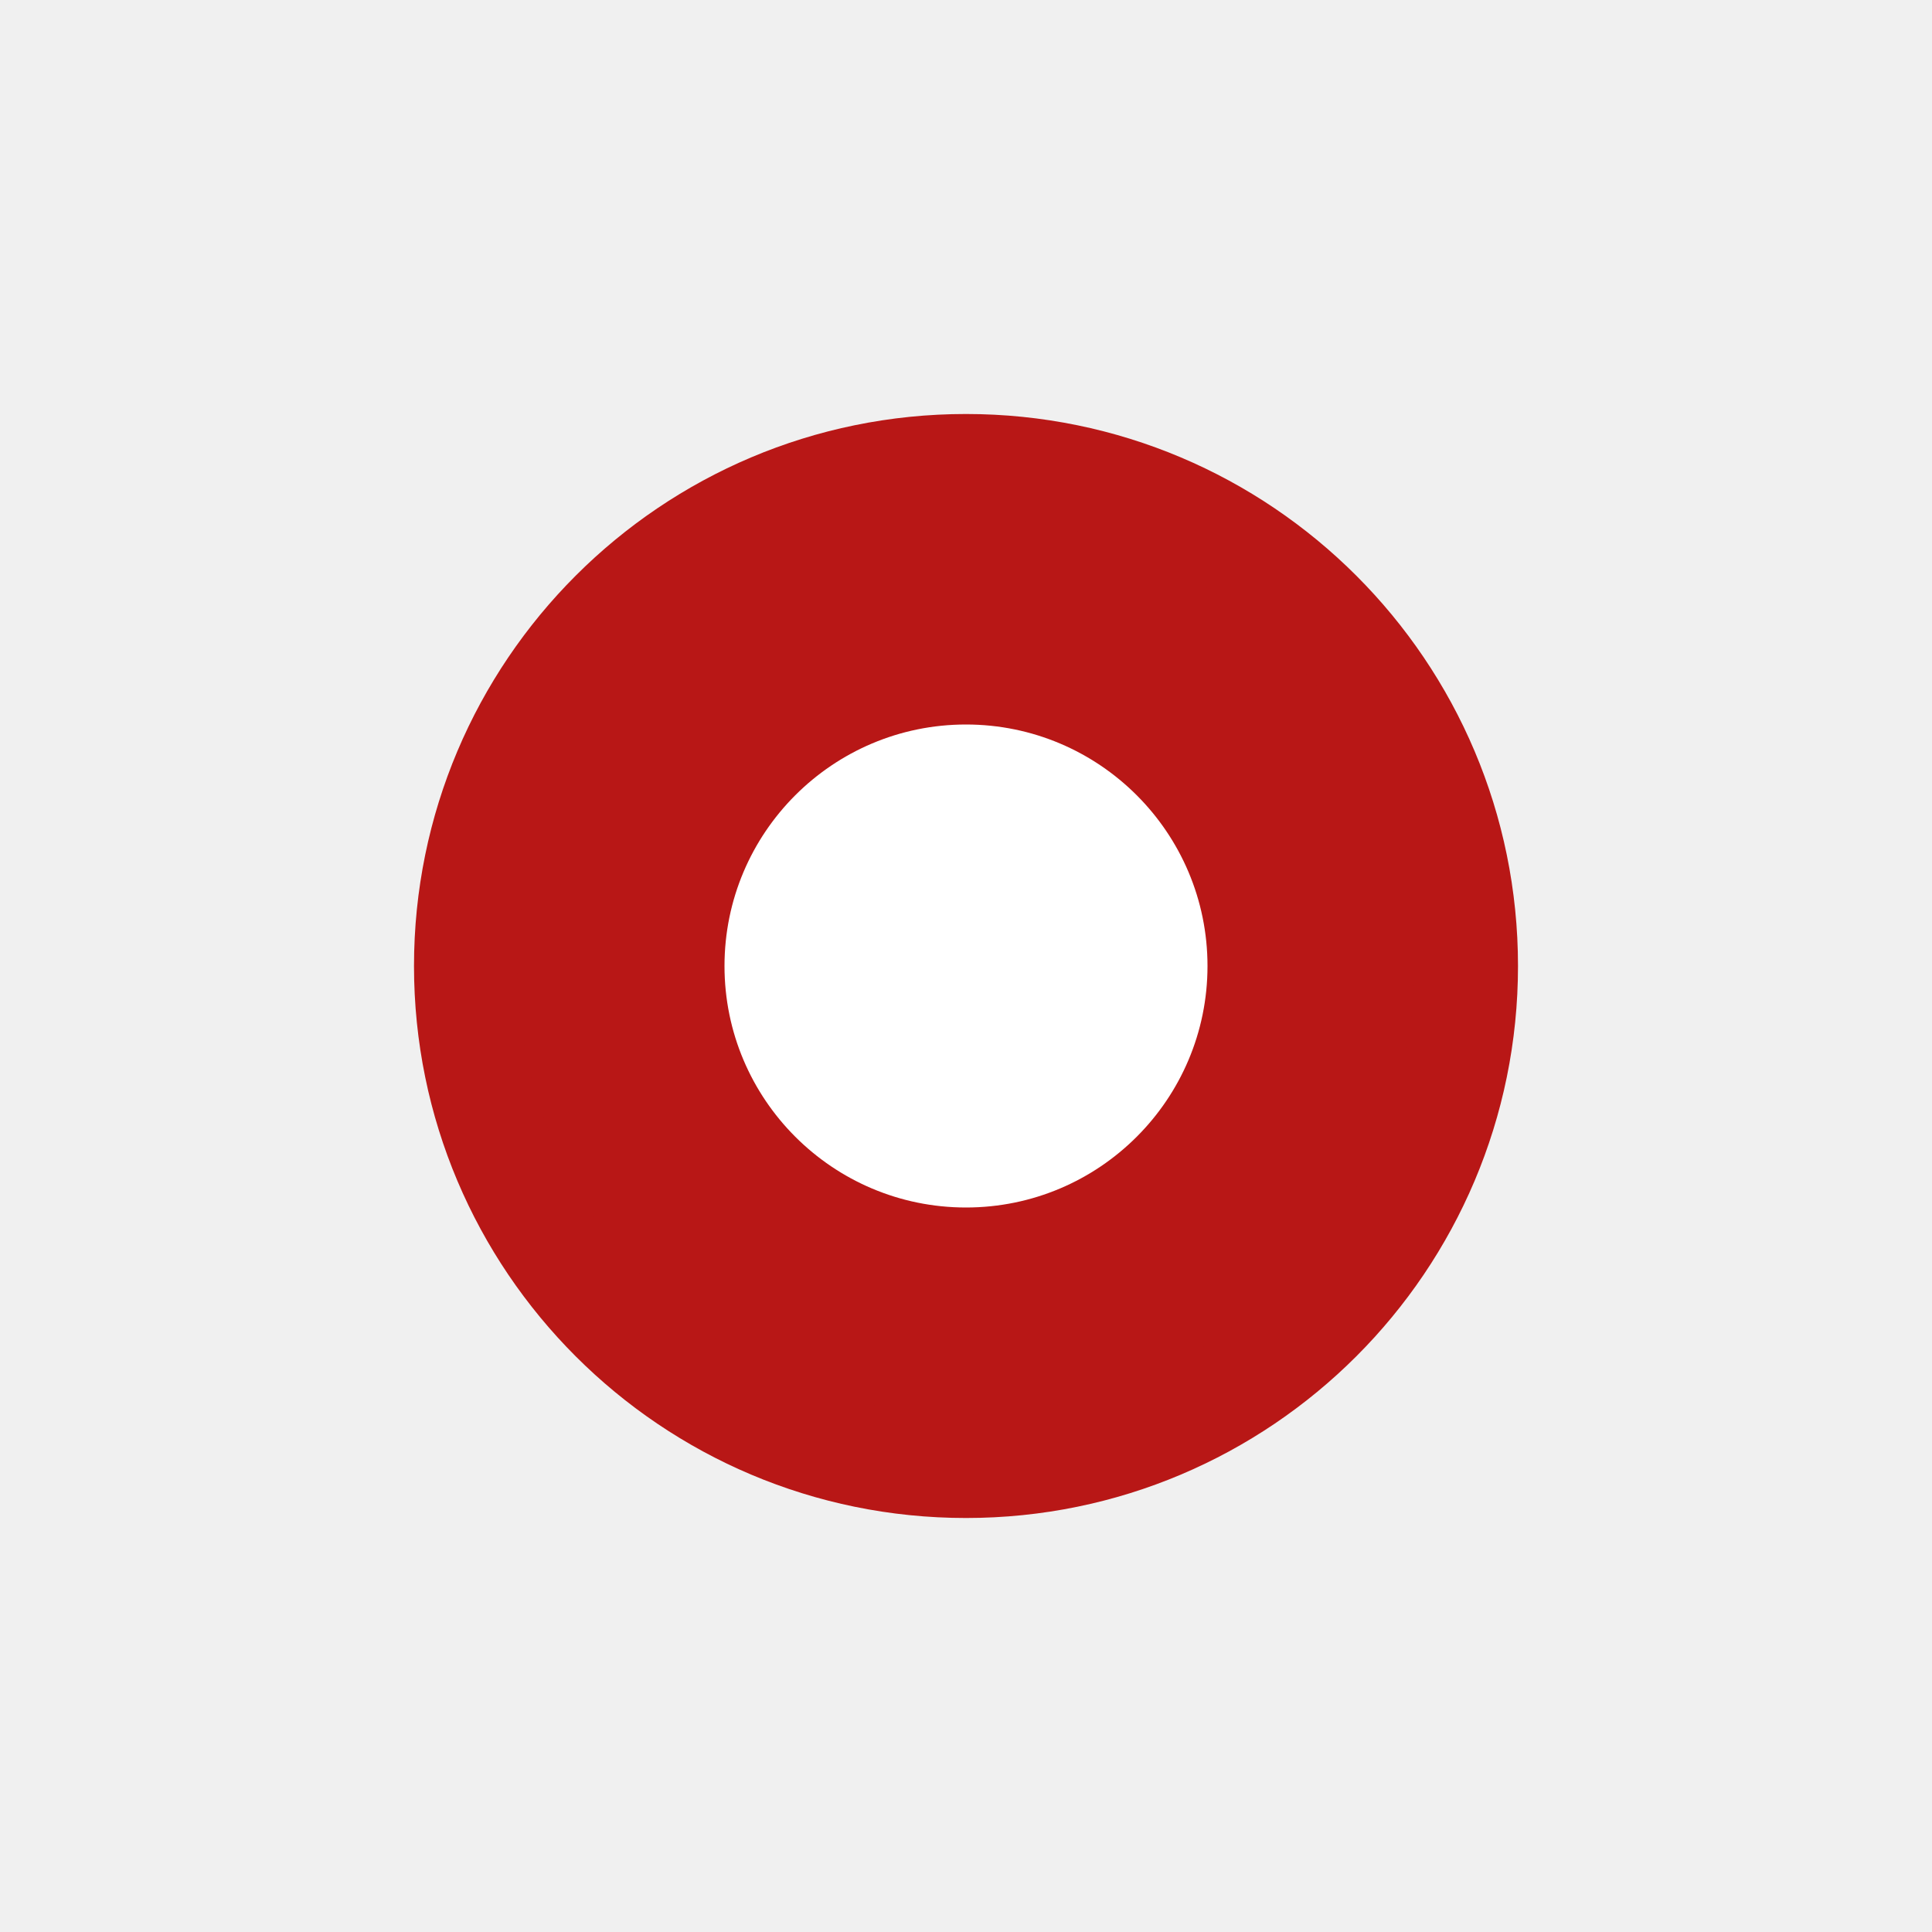
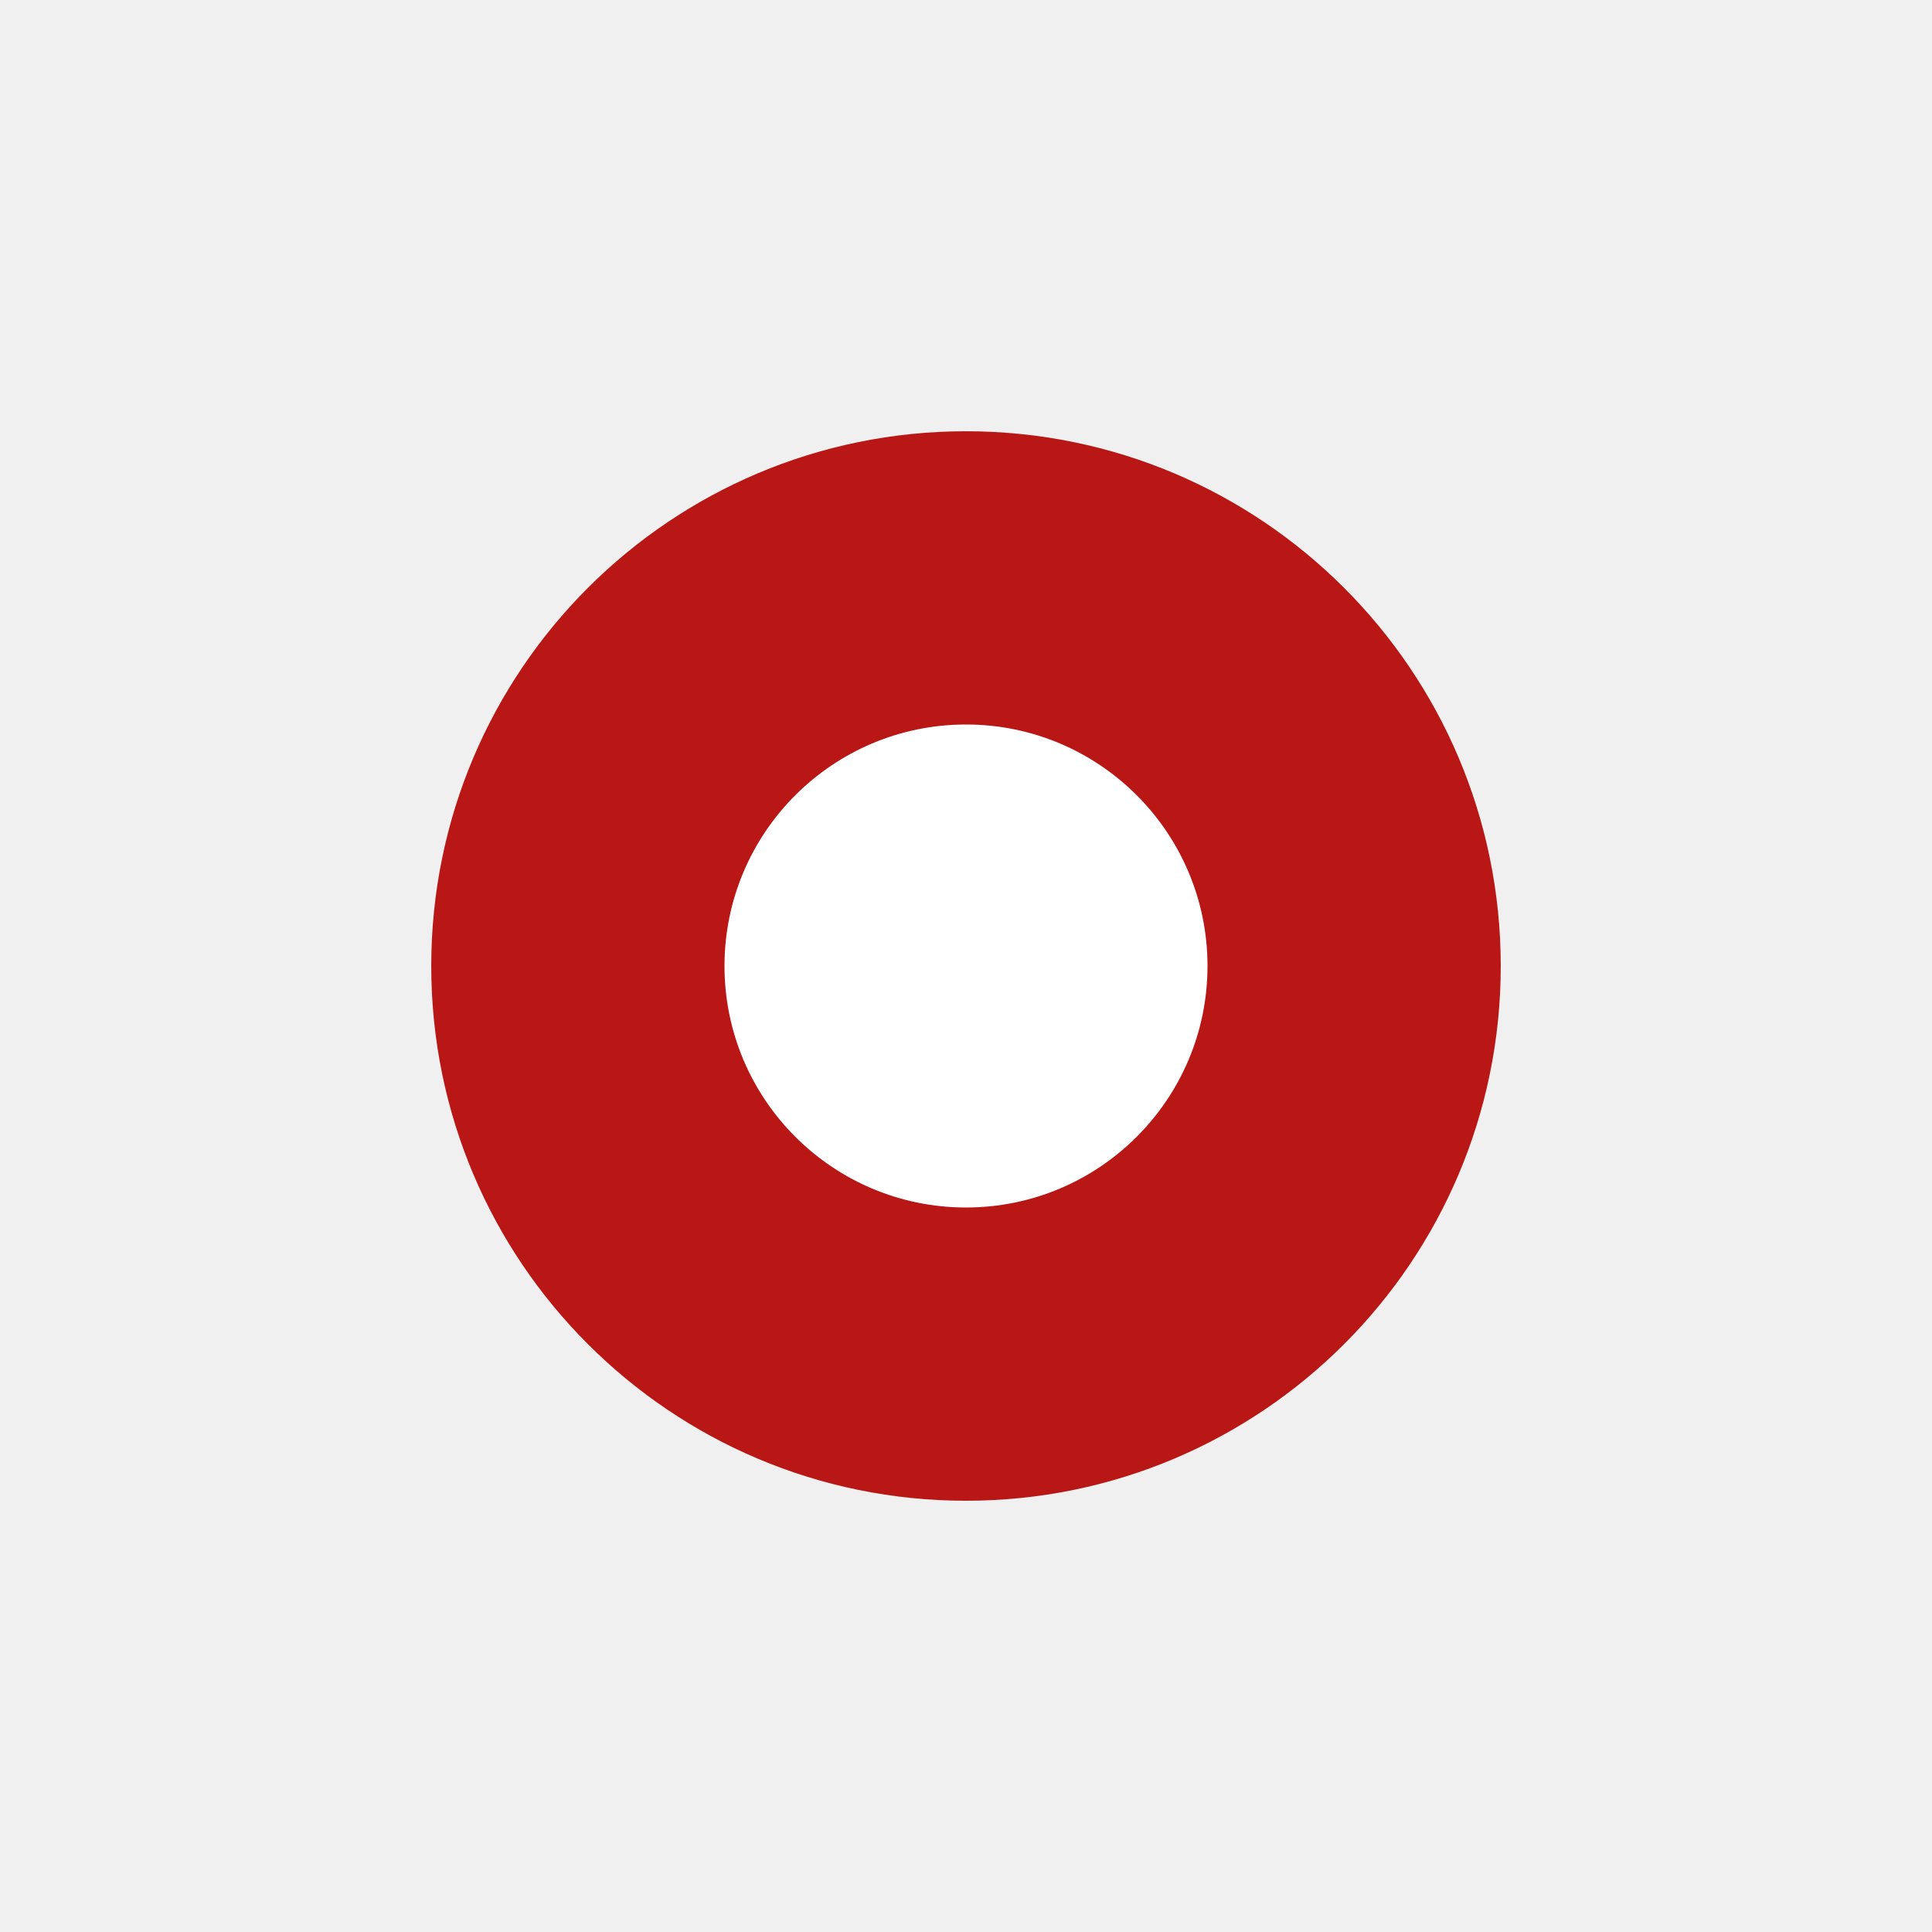
<svg xmlns="http://www.w3.org/2000/svg" width="28" height="28" viewBox="0 0 28 28" fill="none">
  <rect x="6.75" y="6.75" width="14.5" height="14.5" rx="7.25" fill="#B81716" />
-   <rect x="6.75" y="6.75" width="14.5" height="14.5" rx="7.25" stroke="#B81716" stroke-width="1.5" />
+   <rect x="6.75" y="6.75" width="14.5" height="14.5" rx="7.25" stroke="#B81716" strokeWidth="1.5" />
  <path fill-rule="evenodd" clip-rule="evenodd" d="M17.5 14C17.5 15.932 15.932 17.5 14 17.5C12.068 17.5 10.5 15.932 10.5 14C10.5 12.068 12.068 10.5 14 10.5C15.932 10.5 17.5 12.068 17.5 14Z" fill="white" />
</svg>
